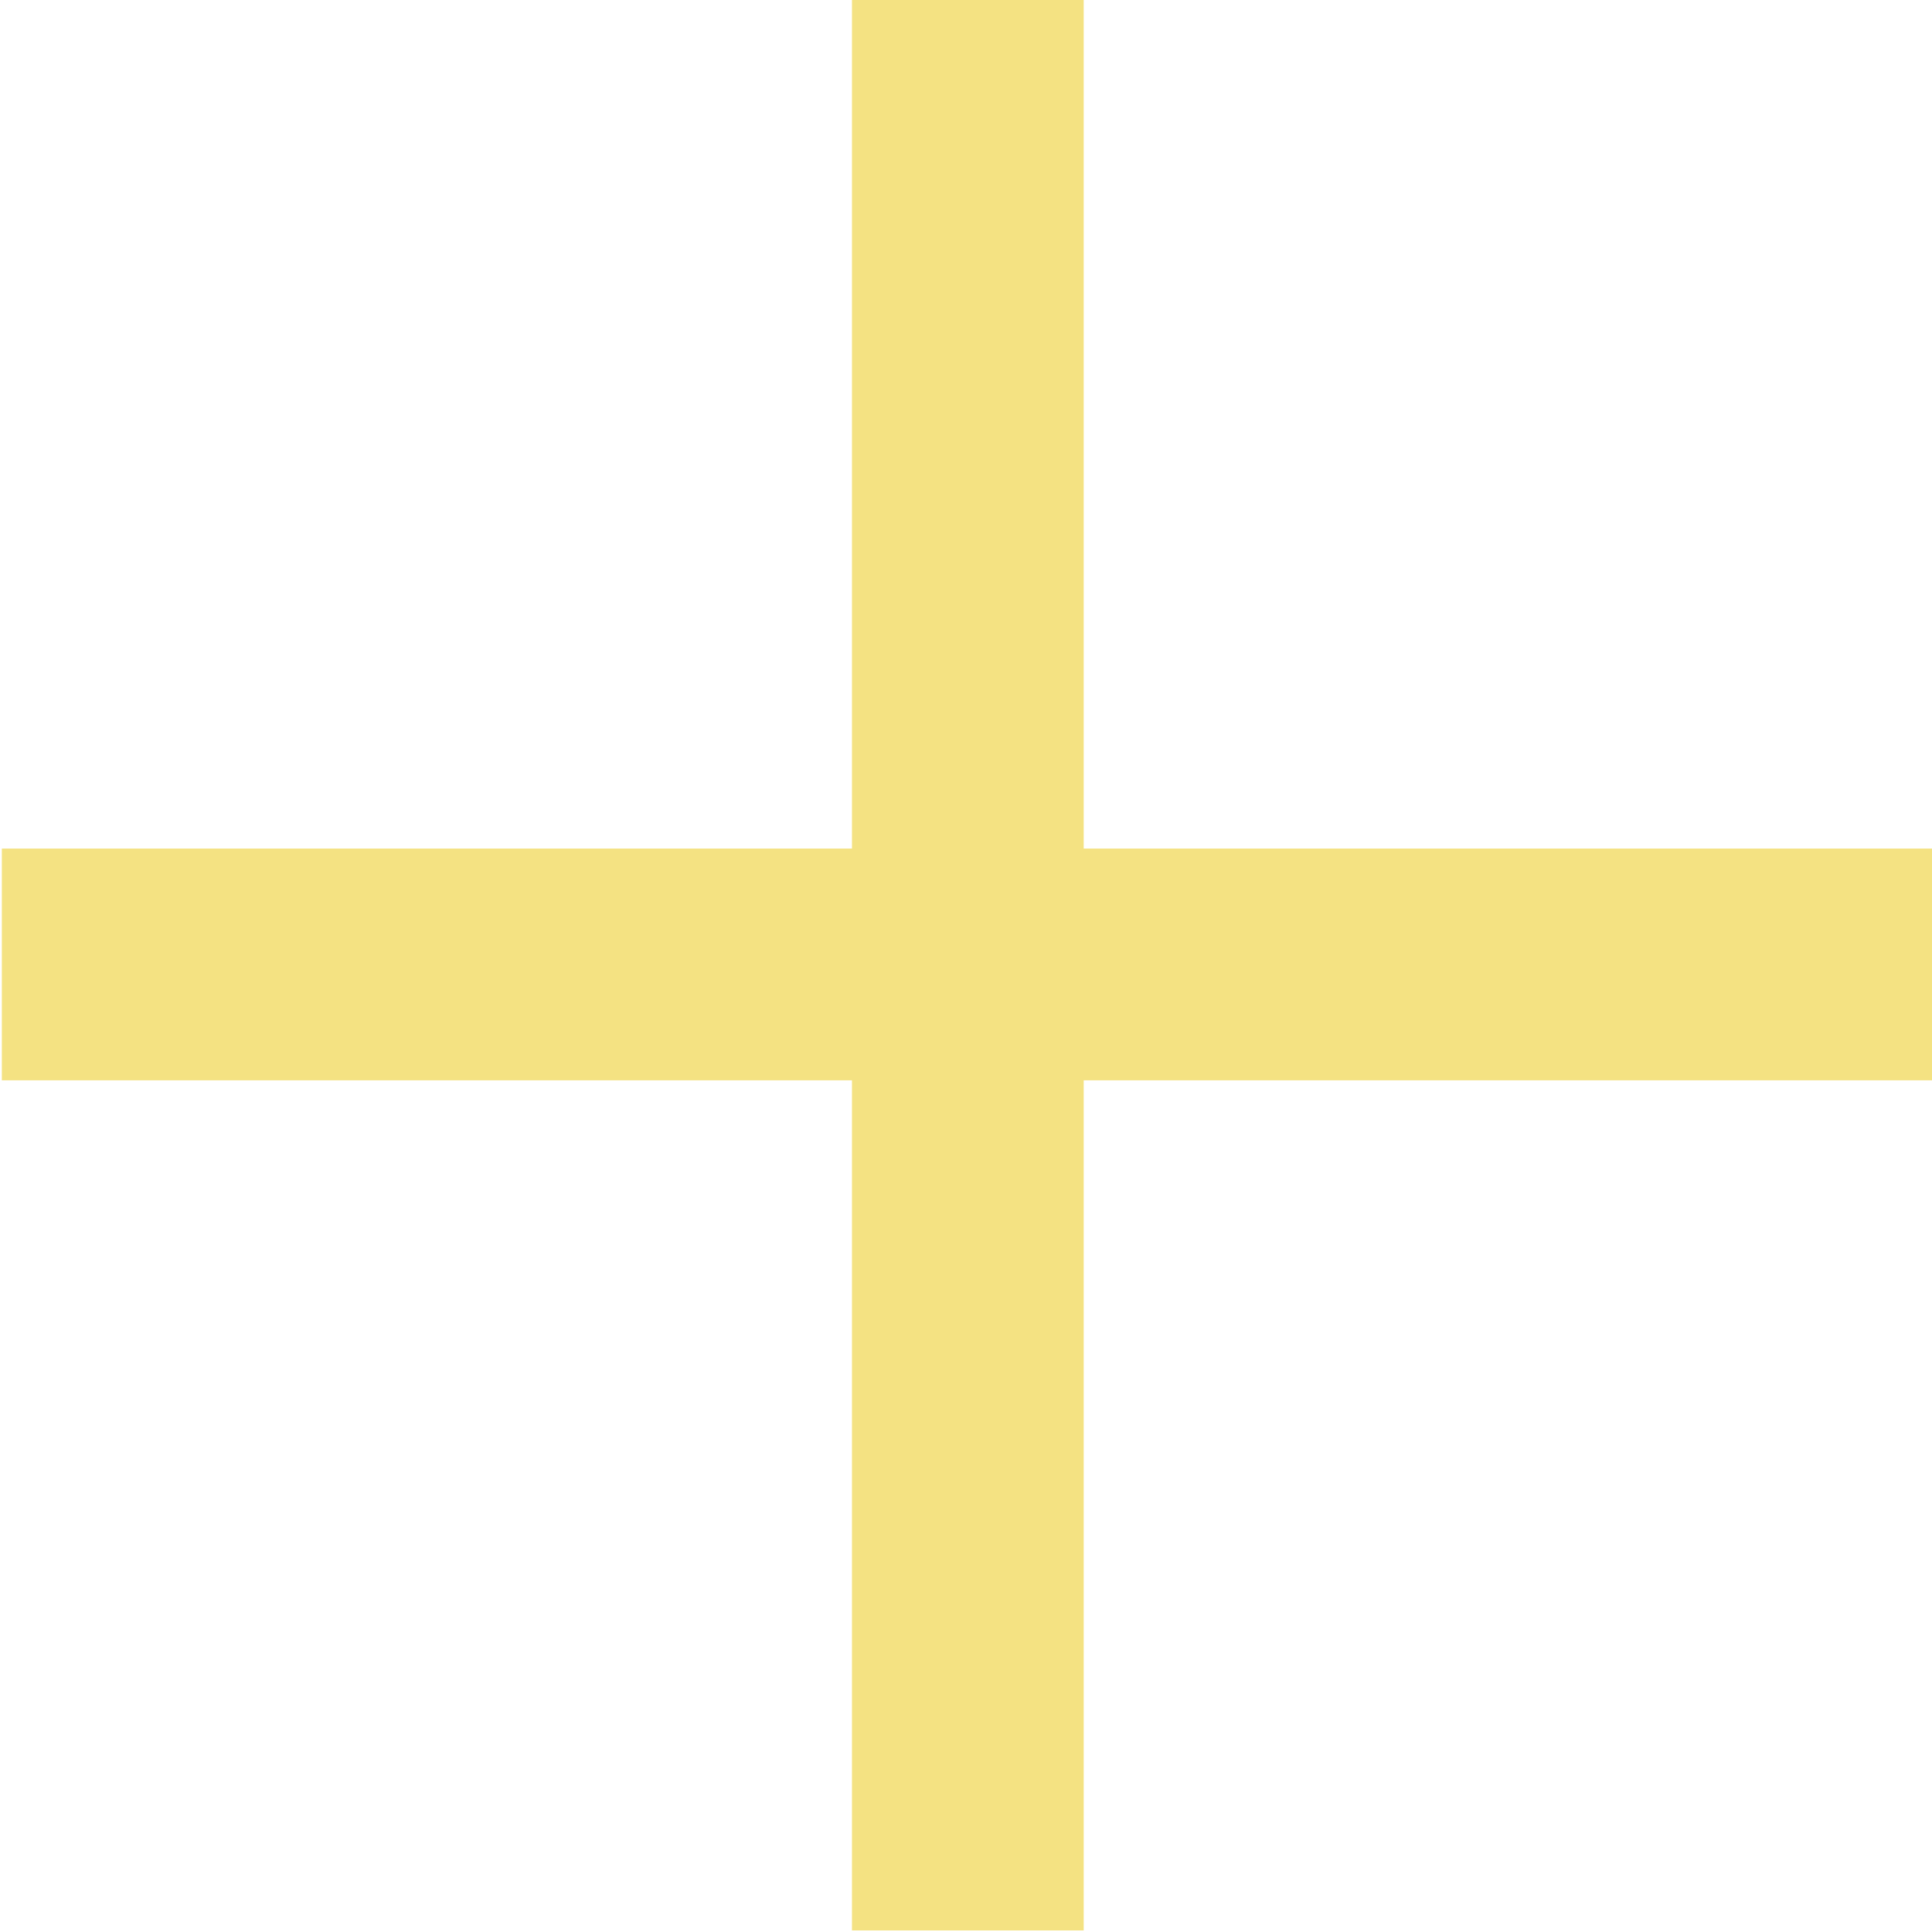
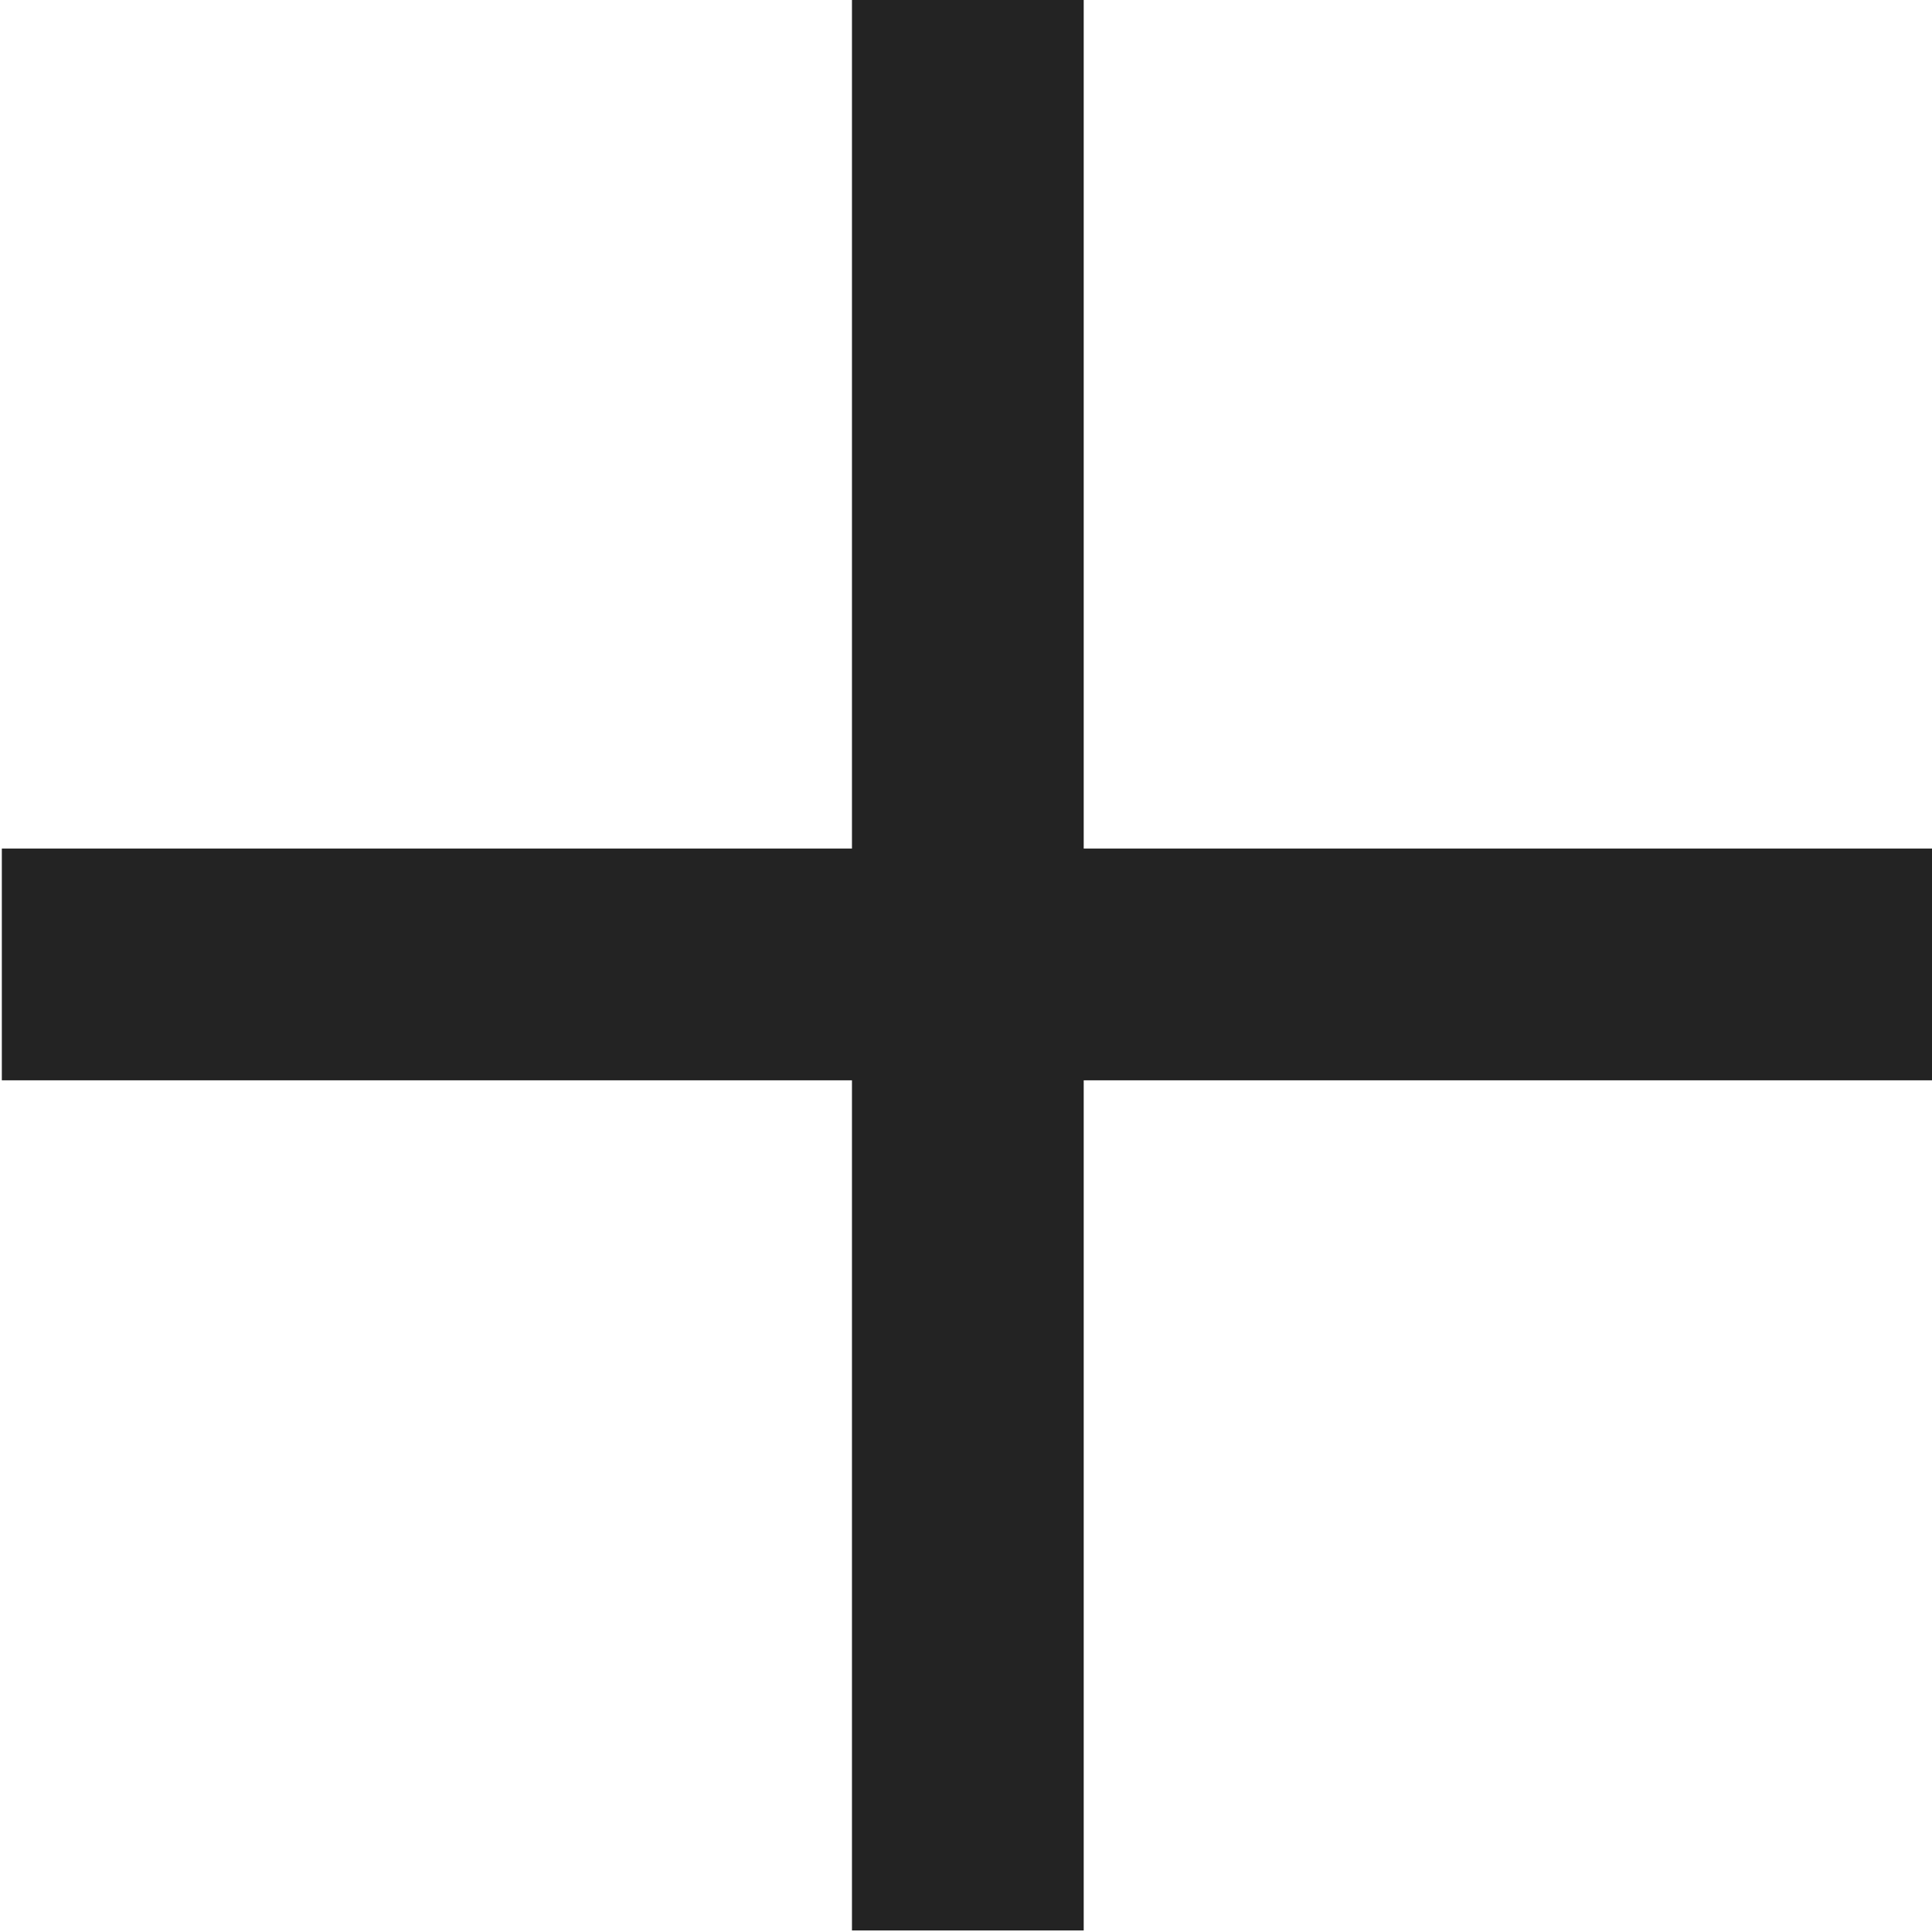
<svg xmlns="http://www.w3.org/2000/svg" version="1.1" id="Layer_1" x="0px" y="0px" width="20px" height="20px" viewBox="0 0 20 20" style="enable-background:new 0 0 20 20;" xml:space="preserve">
  <style type="text/css">
- 	.st0{fill:none;stroke:#F4E282;stroke-width:2.399;}
+ 	.st0{fill:none;stroke:#232323;;stroke-width:2.399;}
</style>
  <g id="Сгруппировать_551" transform="translate(-1041.781 -4025.516)">
    <path id="Контур_517" class="st0" d="M1051.8,4025.5v20" />
    <path id="Контур_518" class="st0" d="M1061.8,4035.5h-20" />
  </g>
</svg>
